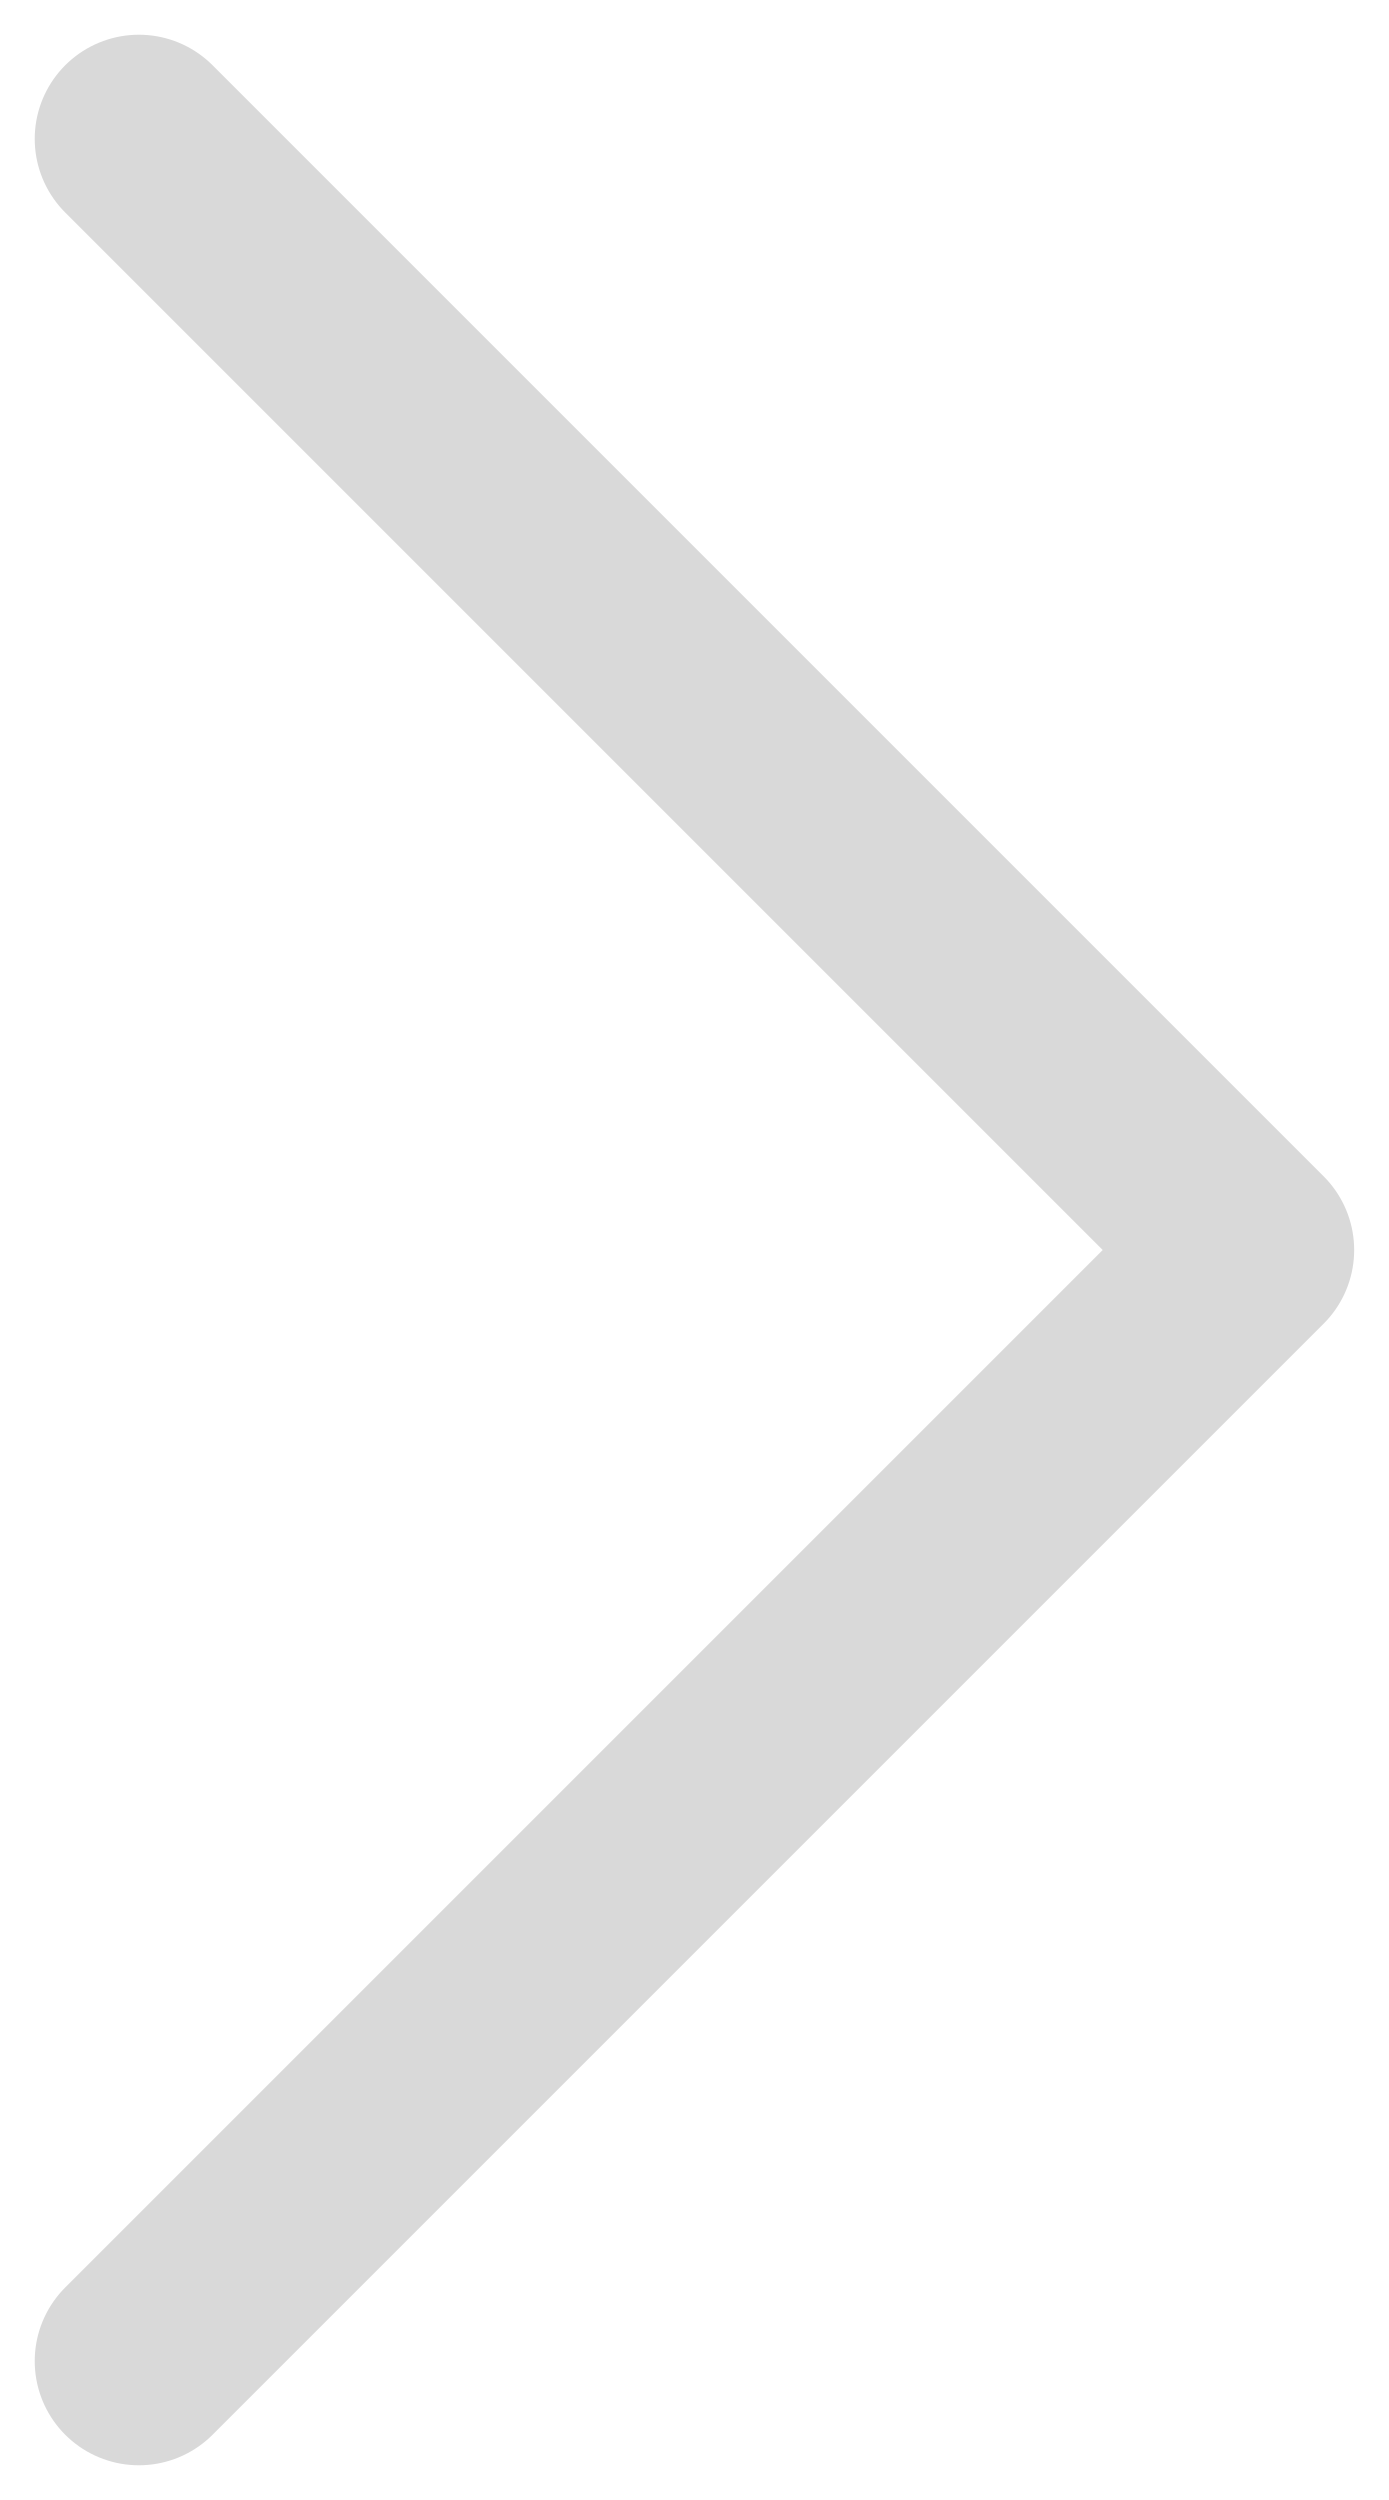
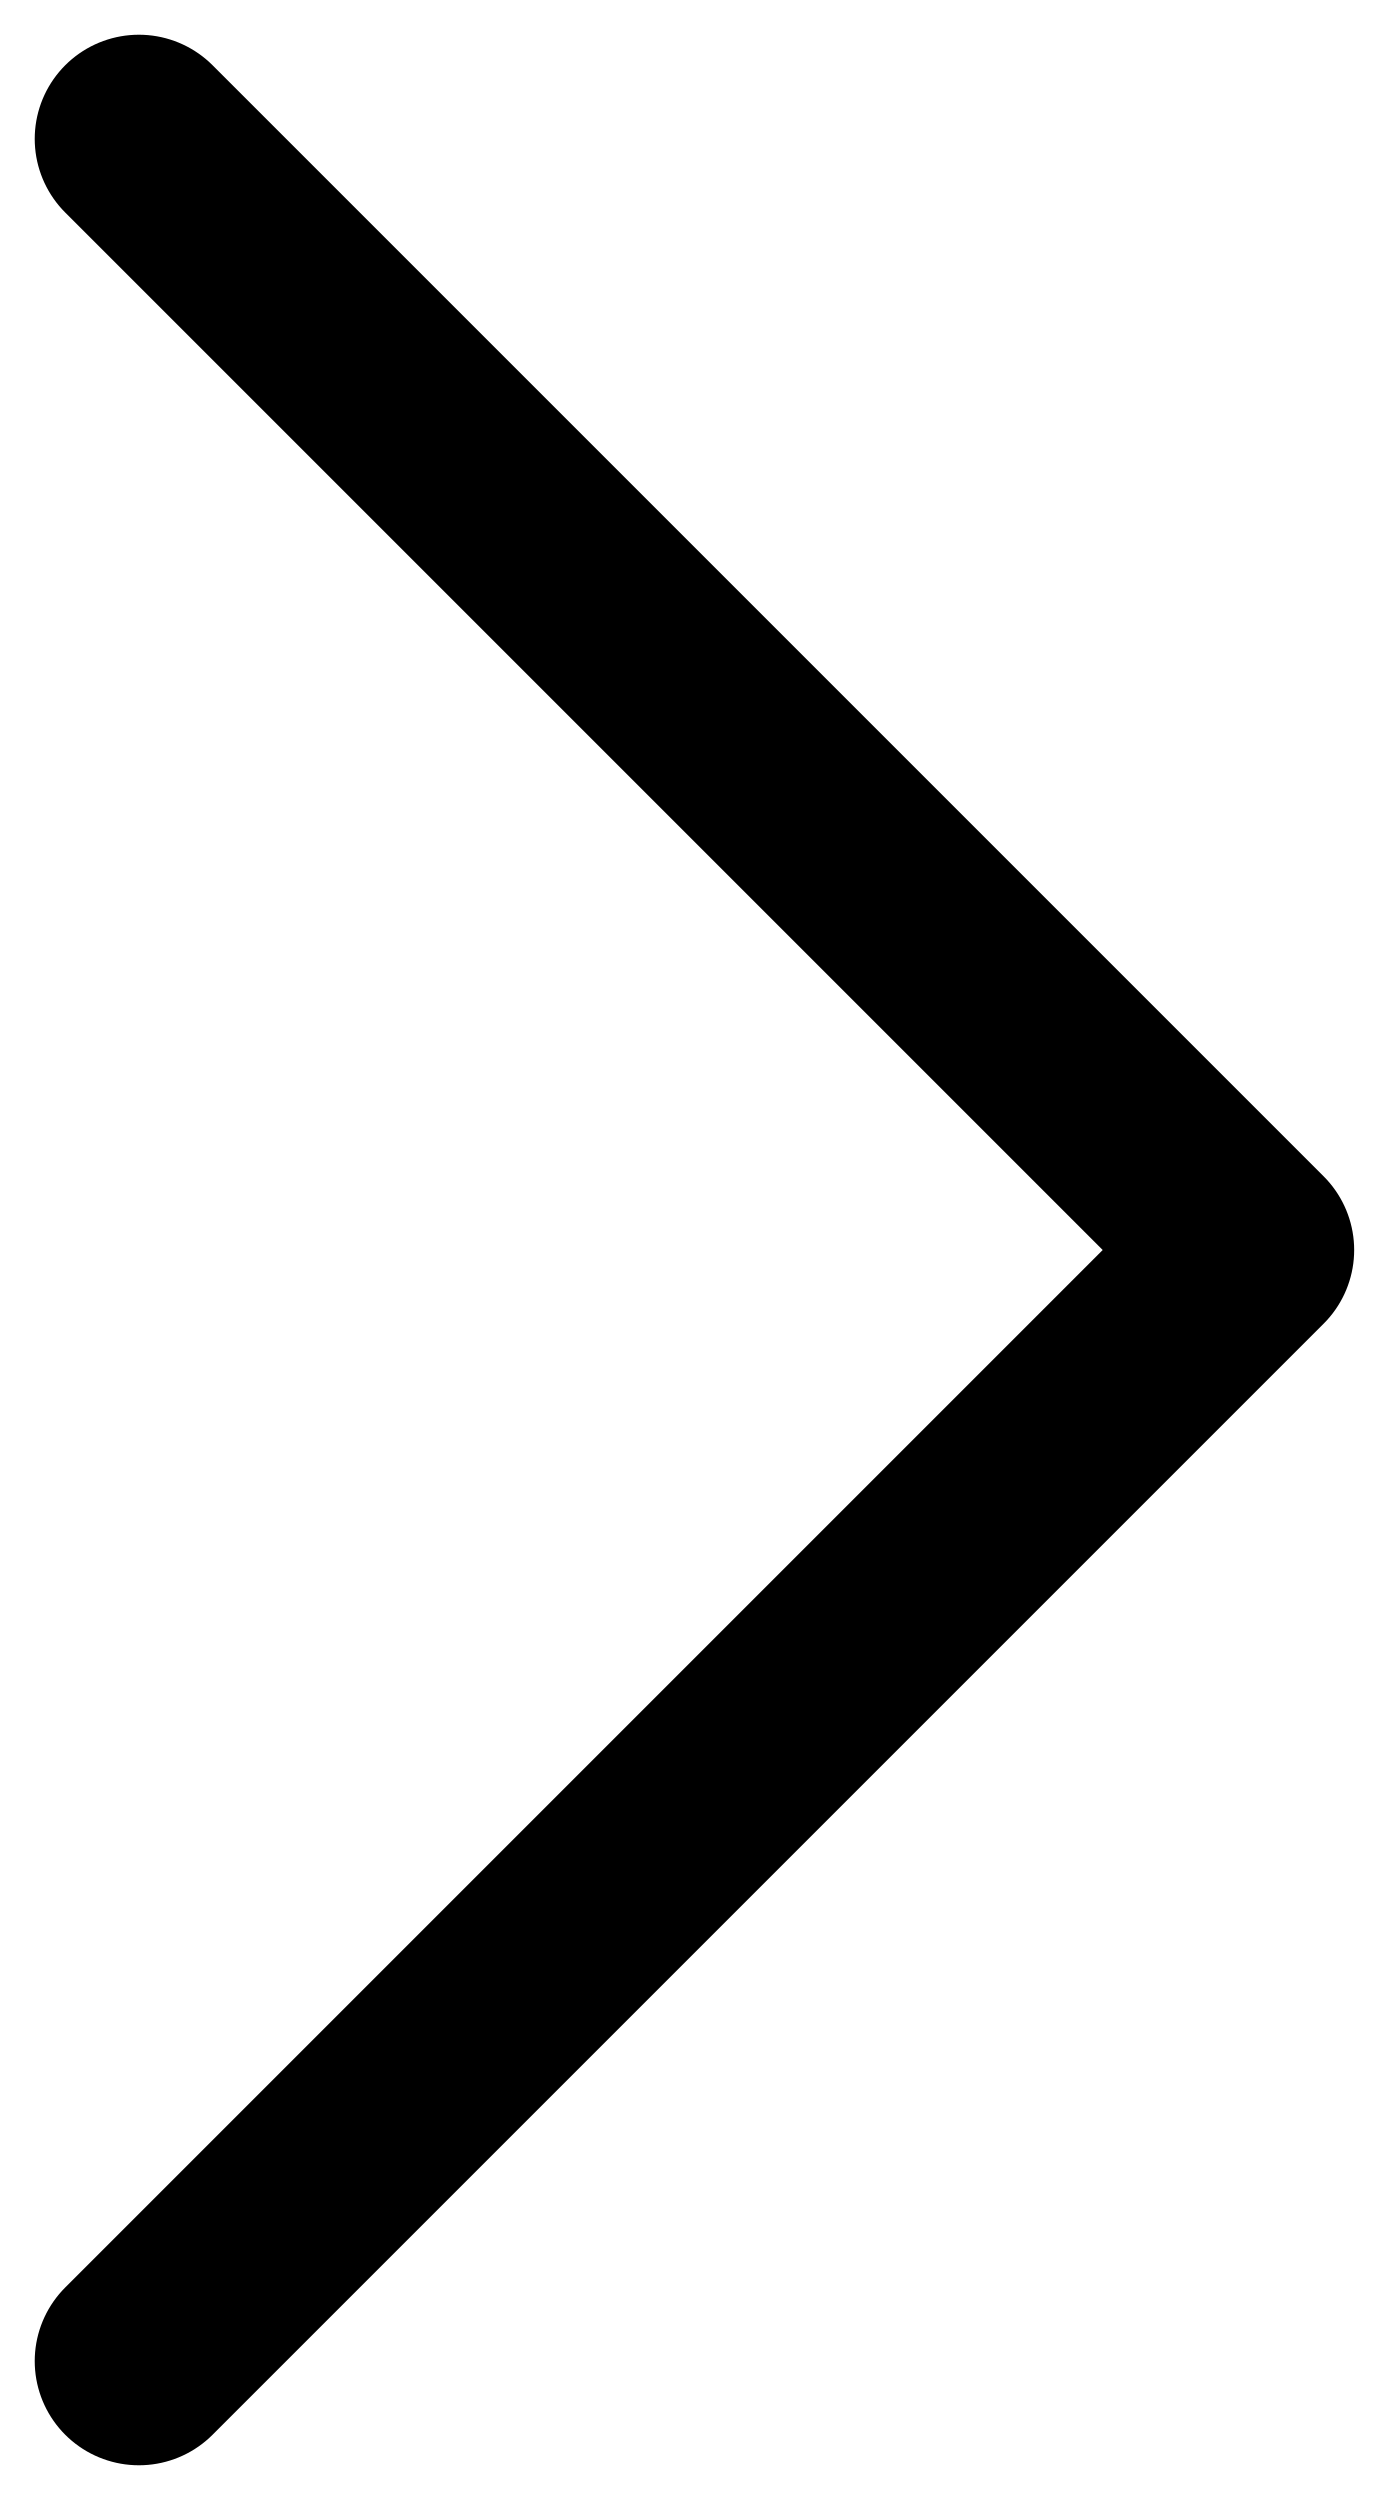
- <svg xmlns="http://www.w3.org/2000/svg" width="10" height="18" viewBox="0 0 10 18" fill="none">
-   <path d="M1 1L9 9L1 17" stroke="#D9D9D9" stroke-width="1.5" stroke-linecap="round" stroke-linejoin="round" />
+ <svg xmlns="http://www.w3.org/2000/svg" width="10" height="18" viewBox="0 0 10 18" fill="none" stroke="currentColor" class="ionicon">
+   <path d="M1 1L9 9L1 17" stroke-width="1.5" stroke-linecap="round" stroke-linejoin="round" />
</svg>
